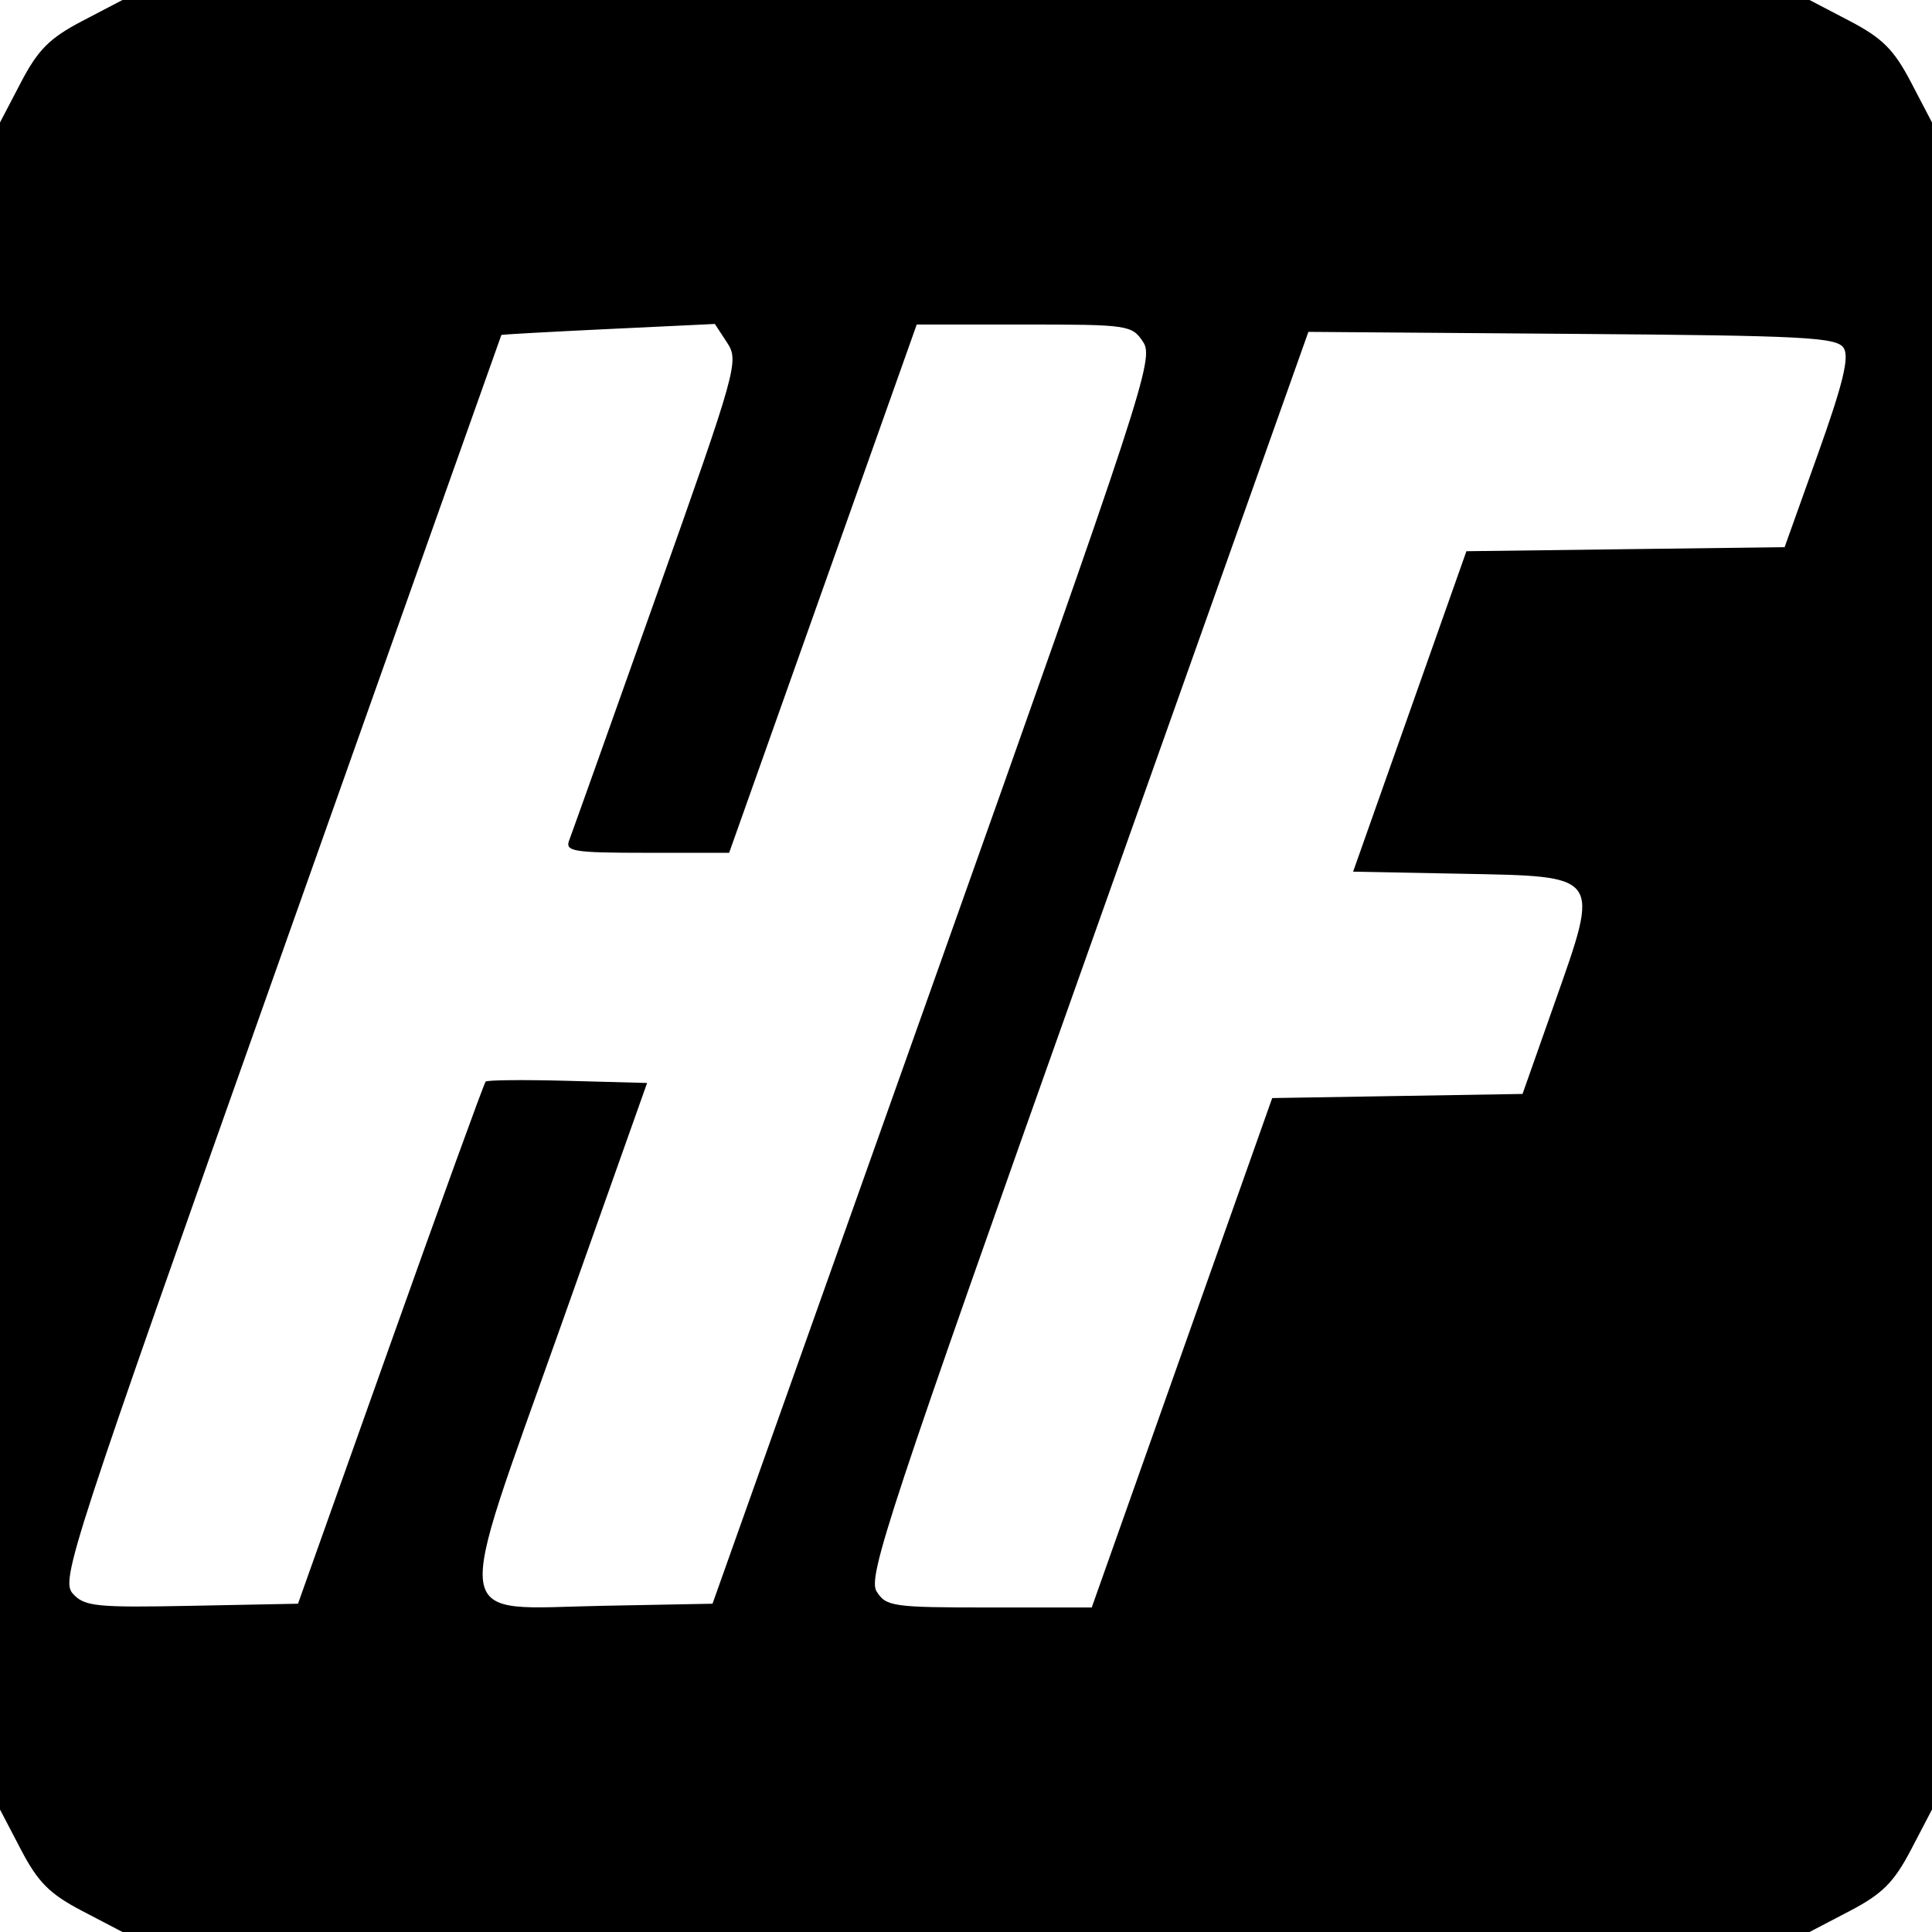
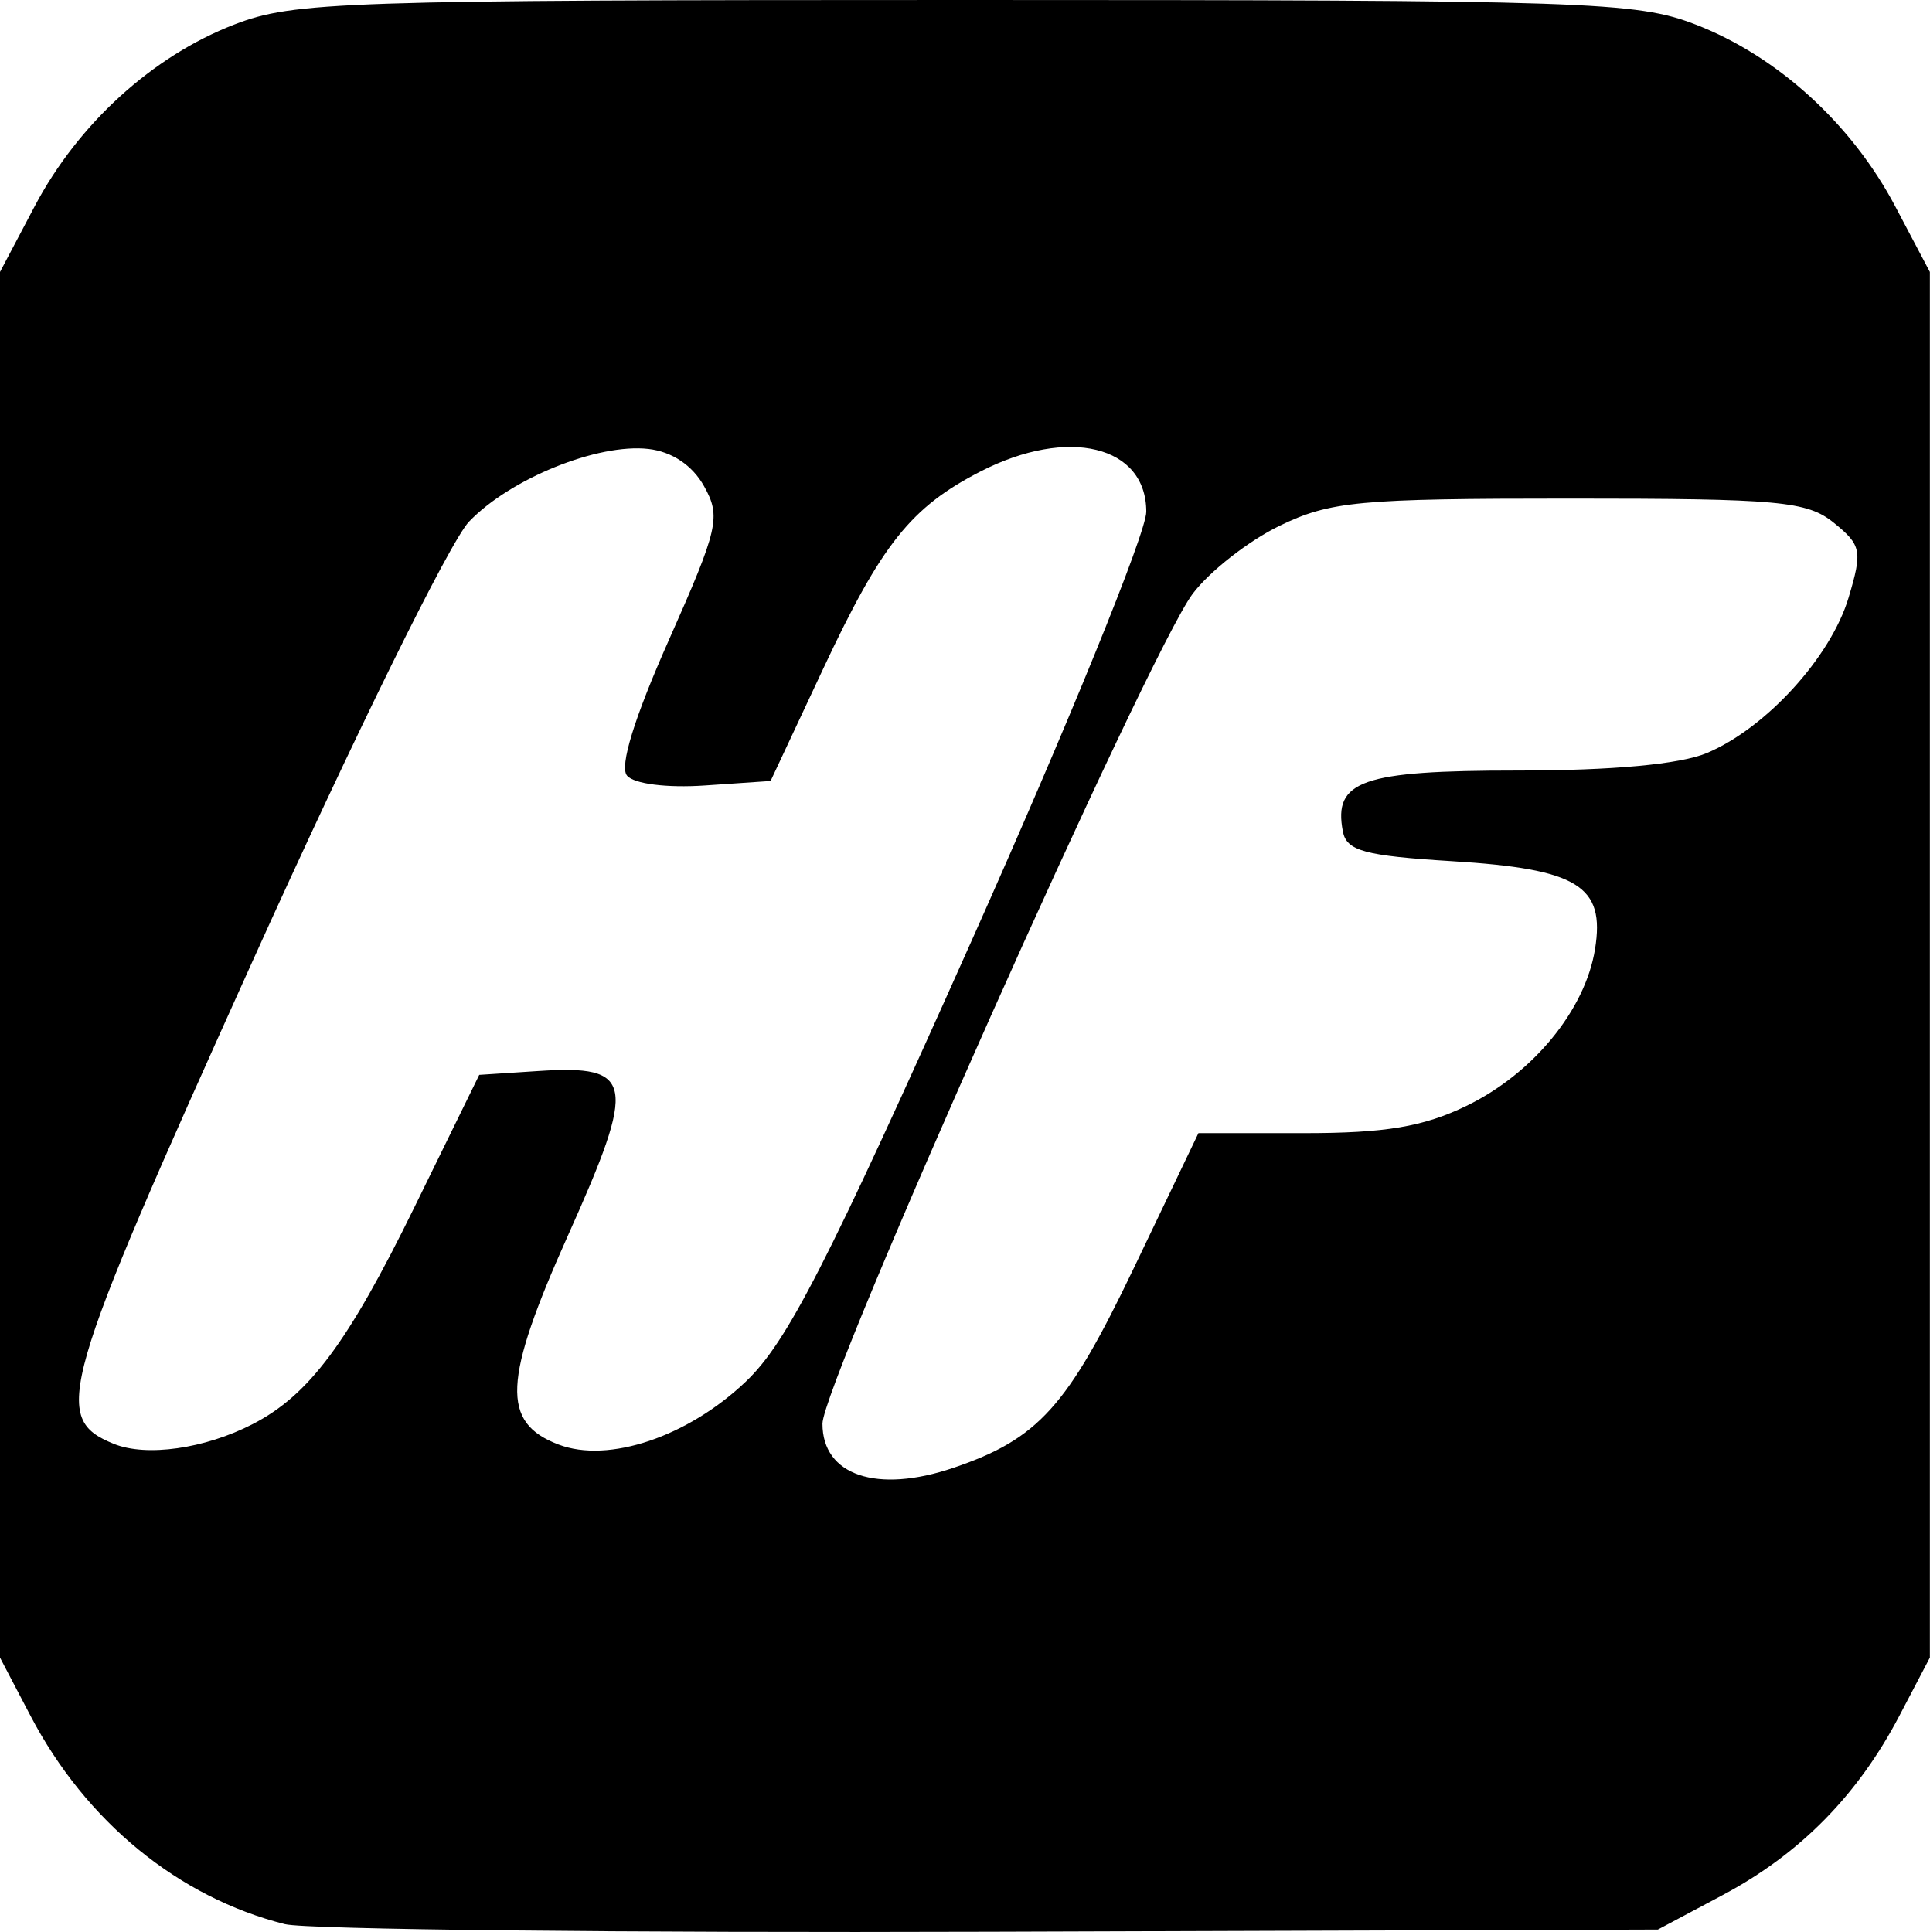
- <svg xmlns="http://www.w3.org/2000/svg" version="1.1" id="svg5078" width="341.333" height="341.333" viewBox="0 0 341.333 341.333">
+ <svg xmlns="http://www.w3.org/2000/svg" version="1.1" id="svg5078" width="198.667" height="198.917" viewBox="0 0 198.667 198.917">
  <defs id="defs5082" />
-   <path style="fill:#000000;stroke-width:1.333" d="M 14.531,337.621 C 8.778,334.616 6.718,332.555 3.712,326.802 L 0,319.695 V 170.667 21.638 L 3.712,14.531 C 6.718,8.778 8.778,6.718 14.531,3.712 L 21.638,0 H 170.667 319.695 l 7.106,3.712 c 5.753,3.005 7.814,5.066 10.819,10.819 l 3.712,7.106 V 170.667 319.695 l -3.712,7.106 c -3.005,5.753 -5.066,7.814 -10.819,10.819 l -7.106,3.712 H 170.667 21.638 Z M 68.966,237.469 c 8.975,-25.226 16.551,-46.097 16.834,-46.38 0.283,-0.284 6.818,-0.344 14.521,-0.135 l 14.005,0.38 -15.313,43.142 c -19.127,53.887 -19.759,49.743 7.505,49.226 l 19.365,-0.368 39.067,-109.887 c 37.02,-104.13 38.96,-110.05 37.027,-113 -1.979,-3.02 -2.604,-3.113 -21.028,-3.113 H 161.962 L 145.39,104 128.819,150.667 h -14.552 c -12.961,0 -14.46,-0.24 -13.71,-2.195 0.463,-1.207 7.424,-20.733 15.469,-43.391 14.15,-39.854 14.556,-41.305 12.448,-44.521 l -2.179,-3.325 -18.814,0.897 C 97.133,58.624 88.627,59.096 88.578,59.18 88.529,59.265 70.961,108.766 49.538,169.184 12.416,273.877 10.694,279.153 12.865,281.553 c 2.061,2.277 4.068,2.483 21.031,2.149 l 18.752,-0.368 z M 208.822,239 l 15.941,-45 22.115,-0.365 22.115,-0.365 5.669,-16.076 c 8.047,-22.821 8.387,-22.347 -16.42,-22.825 L 239.059,154 l 10.008,-28.307 10.008,-28.307 28.11,-0.359 28.11,-0.359 5.901,-16.509 c 4.409,-12.335 5.557,-17.055 4.541,-18.667 -1.204,-1.909 -6.72,-2.198 -47.97,-2.508 L 231.158,58.633 192.125,168.474 c -35.038,98.597 -38.852,110.132 -37.258,112.683 1.67,2.674 2.846,2.842 19.895,2.842 h 18.12 z" id="path5662" />
+   <path style="fill:#000000;stroke-width:1.333" d="M 29.333,198.111 C 18.368,195.352 8.851,187.56 3.144,176.667 L 0,170.667 V 99.333 28 l 3.563,-6.751 C 8.054,12.74 15.709,5.769 24.129,2.522 30.237,0.166 35.175,0 99.333,0 c 64.159,0 69.096,0.166 75.205,2.522 8.42,3.248 16.075,10.218 20.565,18.727 l 3.563,6.751 v 71.333 71.333 l -3.144,6 c -4.286,8.18 -10.244,14.224 -18.19,18.452 l -6.667,3.548 -68.667,0.225 c -37.767,0.124 -70.467,-0.228 -72.667,-0.781 z m 68.801,-46.981 c 8.751,-2.968 11.743,-6.281 18.589,-20.581 l 6.646,-13.882 h 10.895 c 8.346,0 12.249,-0.656 16.685,-2.803 6.859,-3.321 12.227,-9.859 13.245,-16.135 1.06,-6.531 -1.749,-8.261 -14.712,-9.062 -9.017,-0.557 -10.865,-1.06 -11.246,-3.064 -0.996,-5.236 1.965,-6.269 17.97,-6.269 9.78,0 16.745,-0.644 19.503,-1.803 6.079,-2.555 12.752,-9.871 14.586,-15.991 1.443,-4.818 1.326,-5.415 -1.513,-7.714 -2.752,-2.229 -5.627,-2.492 -27.176,-2.492 -21.764,0 -24.659,0.272 -29.889,2.803 -3.185,1.542 -7.209,4.692 -8.942,7 -4.56,6.072 -38.109,81.297 -38.109,85.449 0,5.323 5.599,7.213 13.468,4.544 z m -72.134,-4.497 c 5.807,-2.984 9.812,-8.356 16.667,-22.352 l 6.667,-13.614 6.117,-0.398 c 9.817,-0.638 10.128,1.079 3.048,16.865 -6.73,15.008 -6.93,19.341 -0.998,21.596 5.141,1.955 13.307,-0.793 19.283,-6.489 4.242,-4.042 8.333,-12.03 23.183,-45.265 9.947,-22.262 18.033,-42.119 18.033,-44.286 0,-6.82 -8.036,-8.777 -17.053,-4.153 -7.172,3.678 -10.174,7.445 -16.225,20.358 l -5.396,11.515 -6.777,0.462 c -3.906,0.266 -7.297,-0.165 -8.004,-1.018 -0.789,-0.951 0.748,-5.931 4.302,-13.938 5.114,-11.522 5.387,-12.713 3.633,-15.854 -1.201,-2.151 -3.297,-3.557 -5.715,-3.836 -5.216,-0.602 -14.24,3.051 -18.486,7.484 -1.95,2.036 -11.876,22.201 -22.348,45.402 -19.786,43.836 -20.67,46.917 -14.223,49.543 3.35,1.365 9.355,0.515 14.293,-2.022 z" id="path4493" />
</svg>
